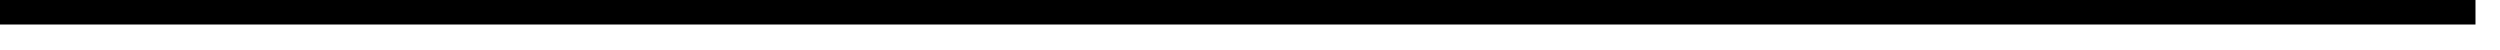
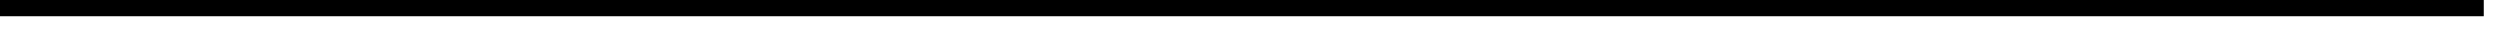
- <svg xmlns="http://www.w3.org/2000/svg" version="1.1" width="102px" height="2px">
-   <g transform="matrix(1 0 0 1 -395 -1287 )">
-     <path d="M 395 1287.5  L 496 1287.5  " stroke-width="1" stroke="#000000" fill="none" />
+ <svg xmlns="http://www.w3.org/2000/svg" version="1.1" width="154px" height="2px">
+   <g transform="matrix(1 0 0 1 -342 -1187 )">
+     <path d="M 342 1187.5  L 495 1187.5  " stroke-width="1" stroke="#000000" fill="none" />
  </g>
</svg>
